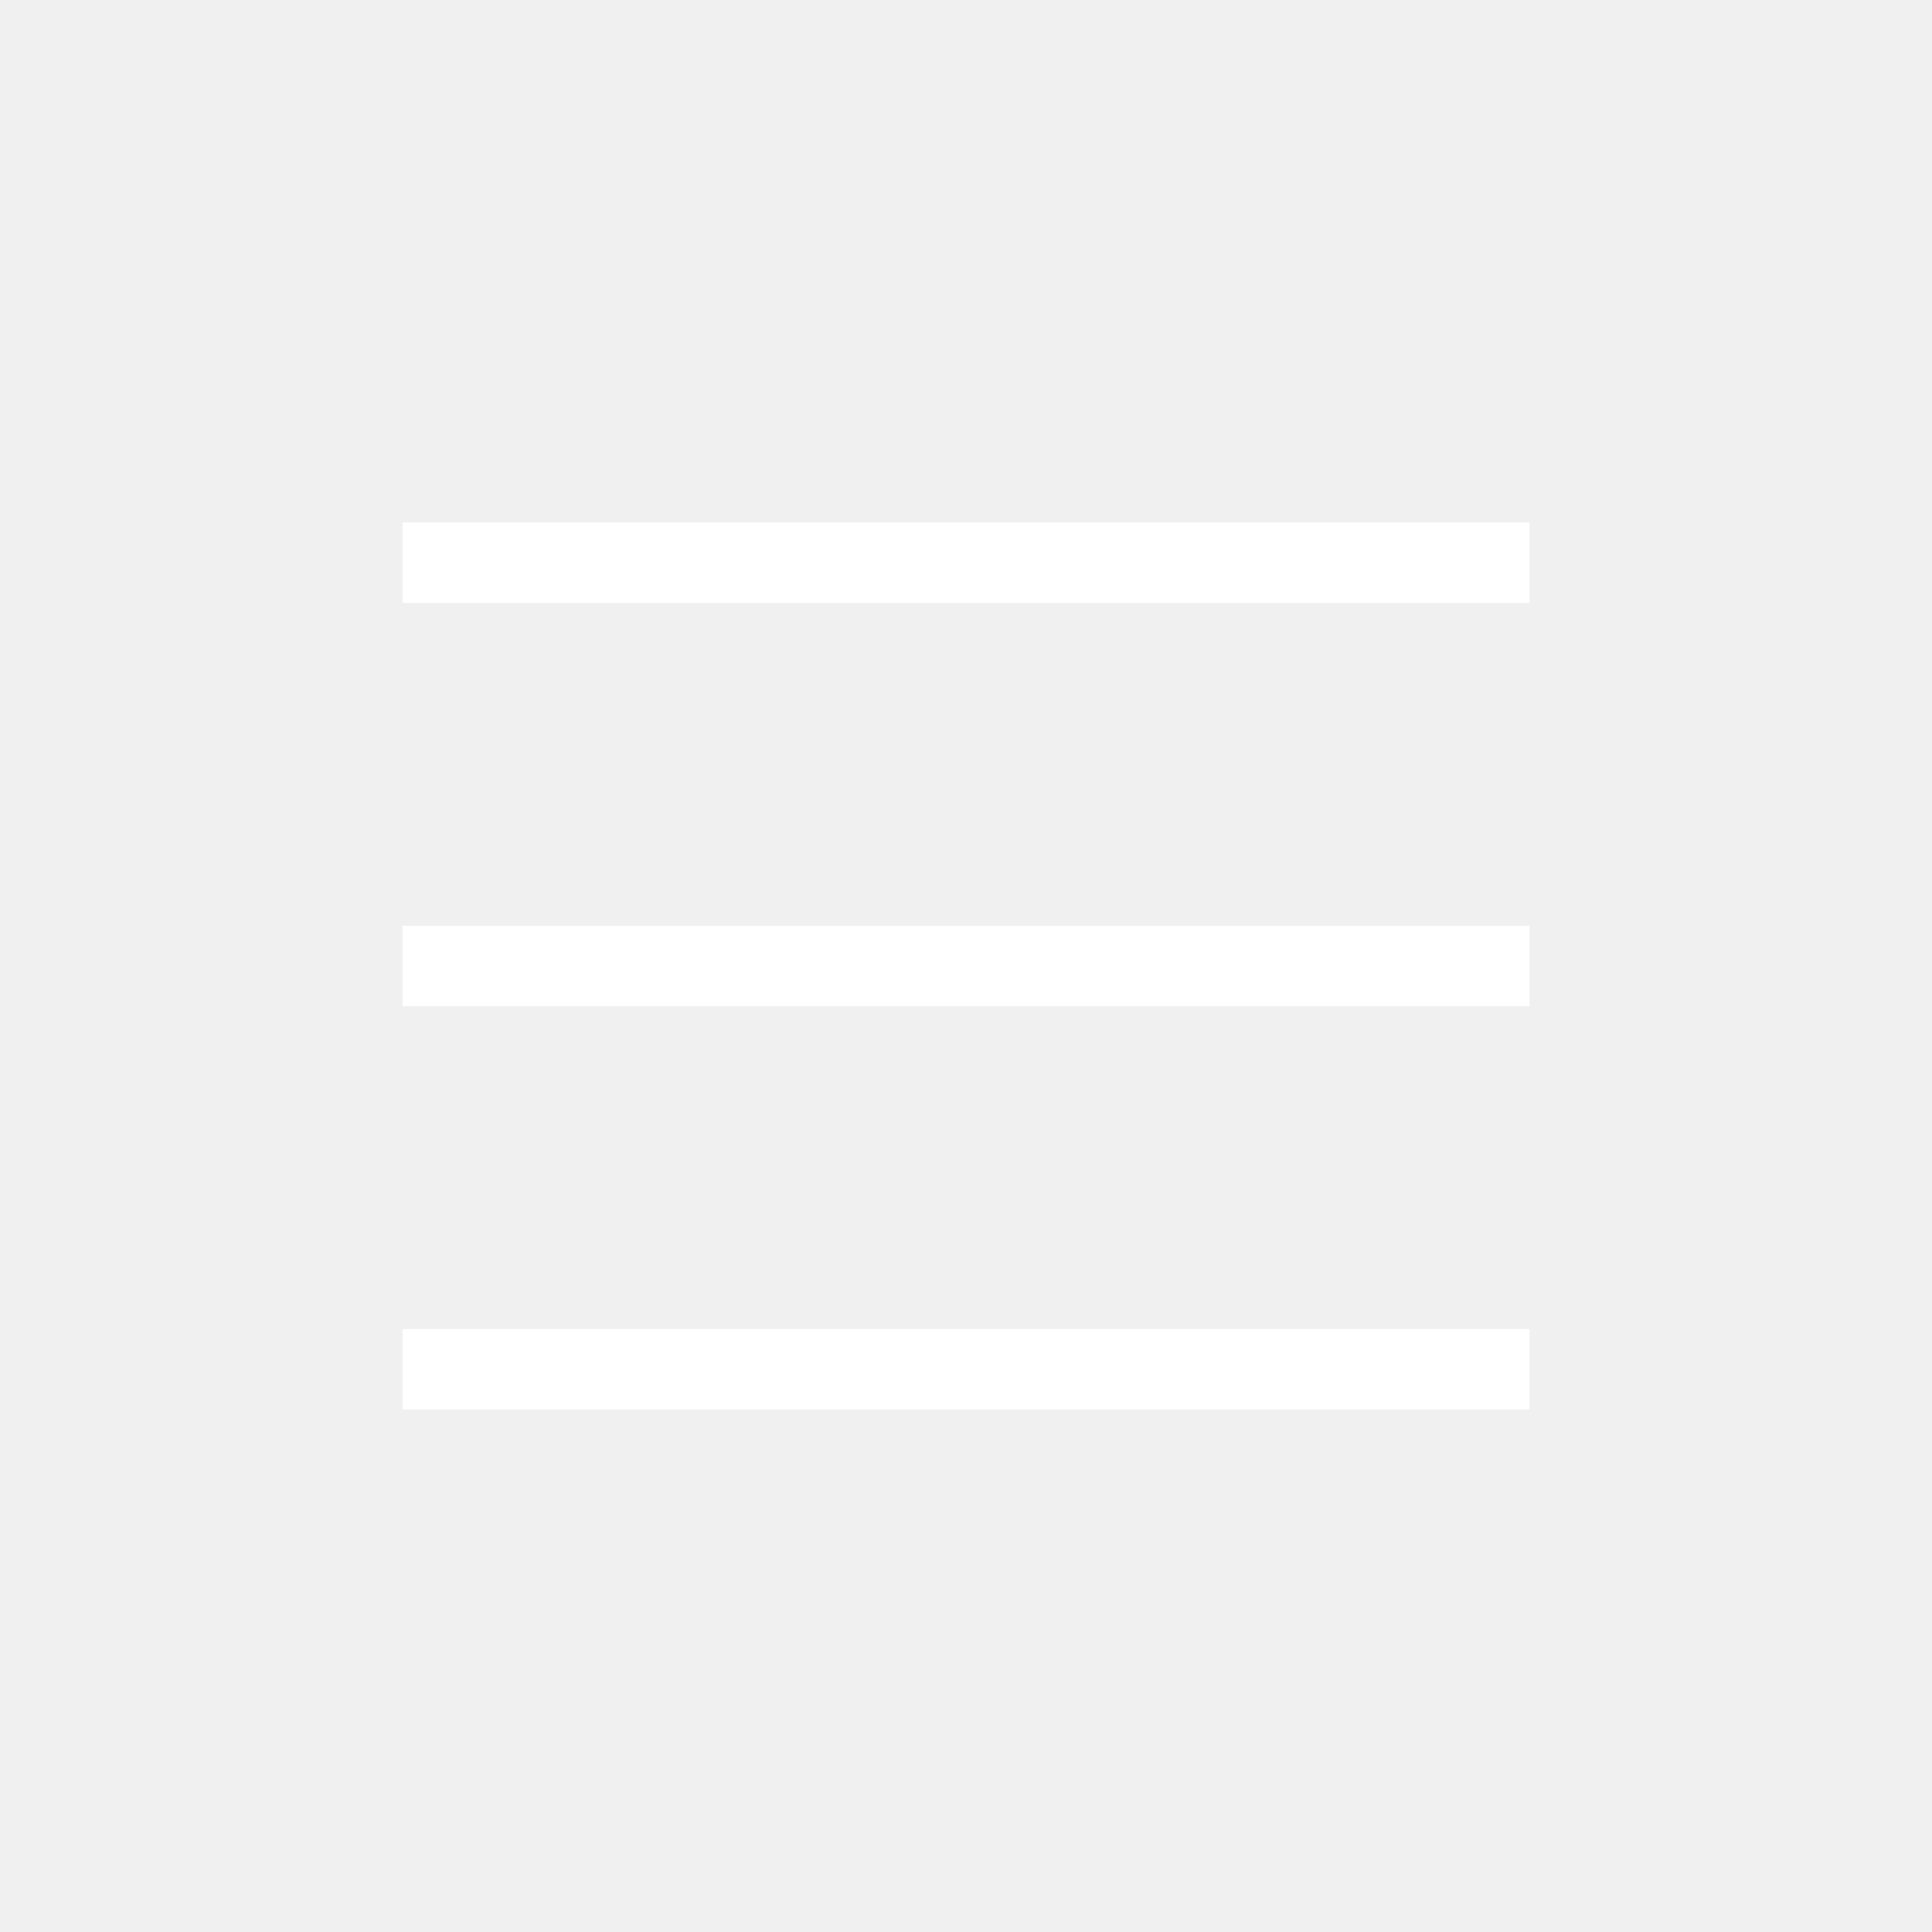
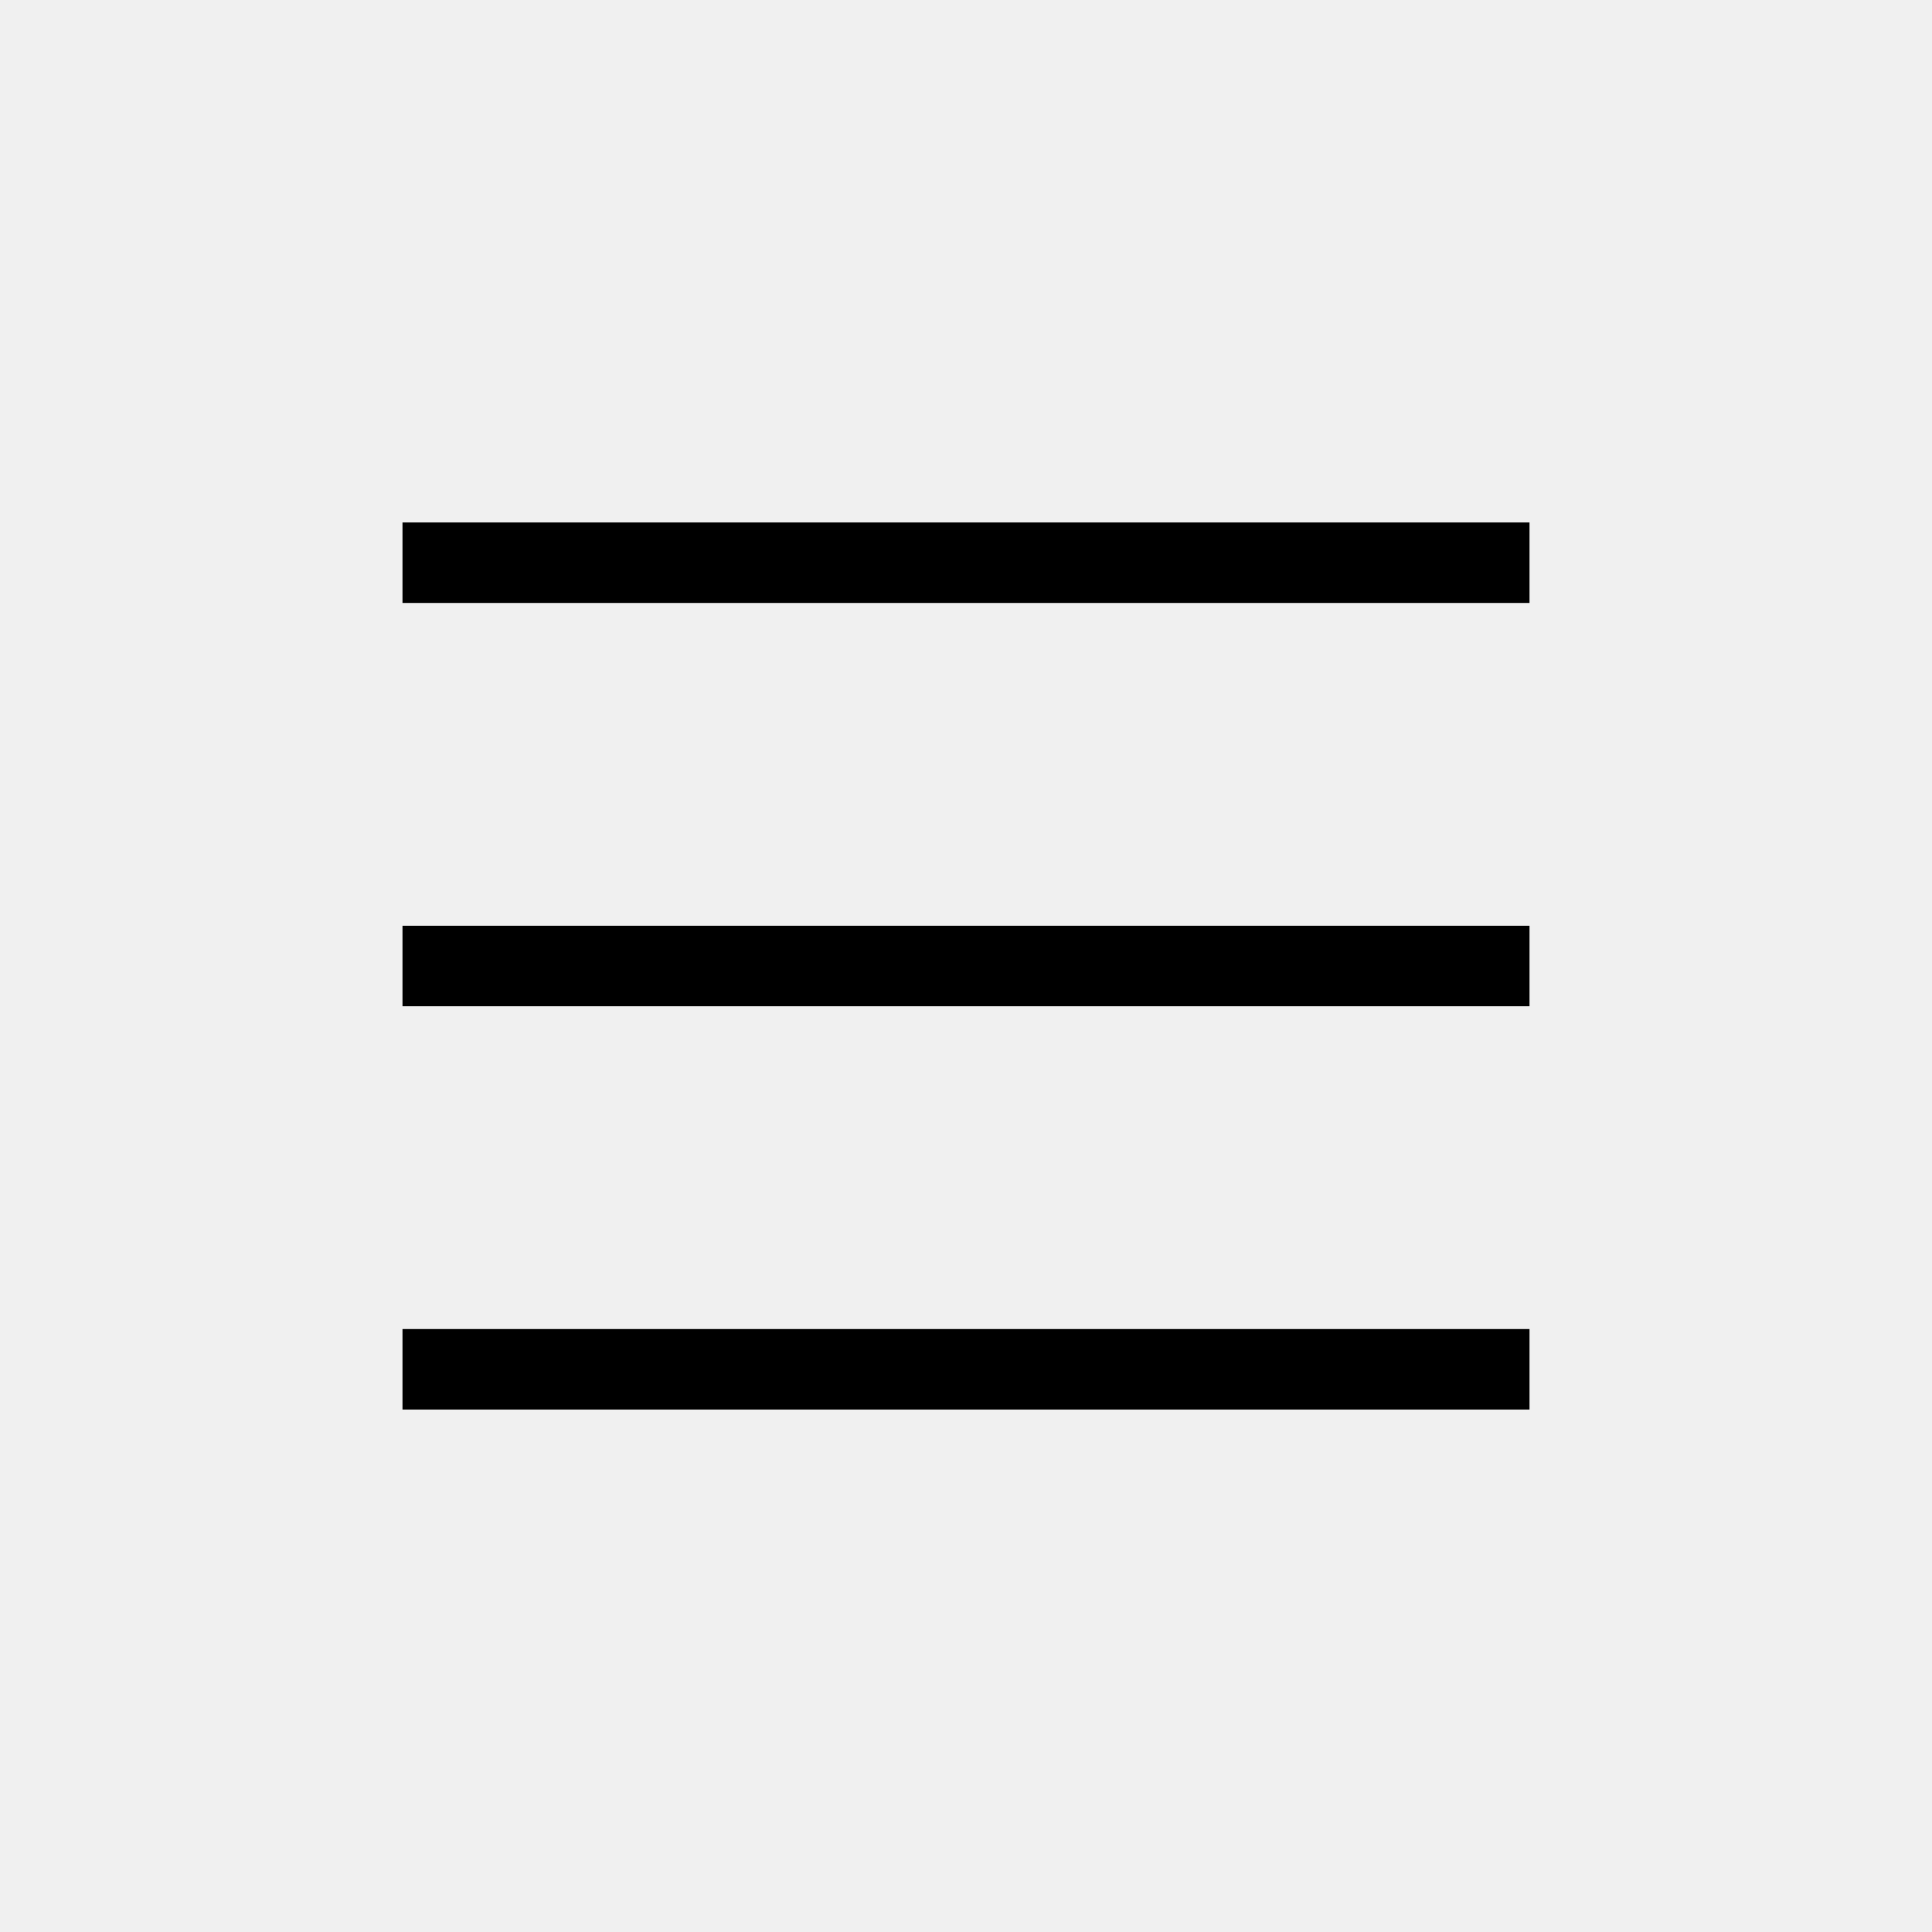
<svg xmlns="http://www.w3.org/2000/svg" id="레이어_1" data-name="레이어 1" viewBox="0 0 24 24">
  <defs>
-     <style>.cls-1,.cls-2{fill:none;}.cls-2{stroke:#ffffff;stroke-miterlimit:10;}</style>
+     <style>.cls-1,.cls-2{fill:none;}.cls-2{stroke:#000;stroke-miterlimit:10;}</style>
  </defs>
  <rect class="cls-1" width="24" height="24" />
  <line class="cls-2" x1="5" y1="6.99" x2="19" y2="6.99" />
  <line class="cls-2" x1="5" y1="12" x2="19" y2="12" />
  <line class="cls-2" x1="5" y1="17.01" x2="19" y2="17.01" />
</svg>
